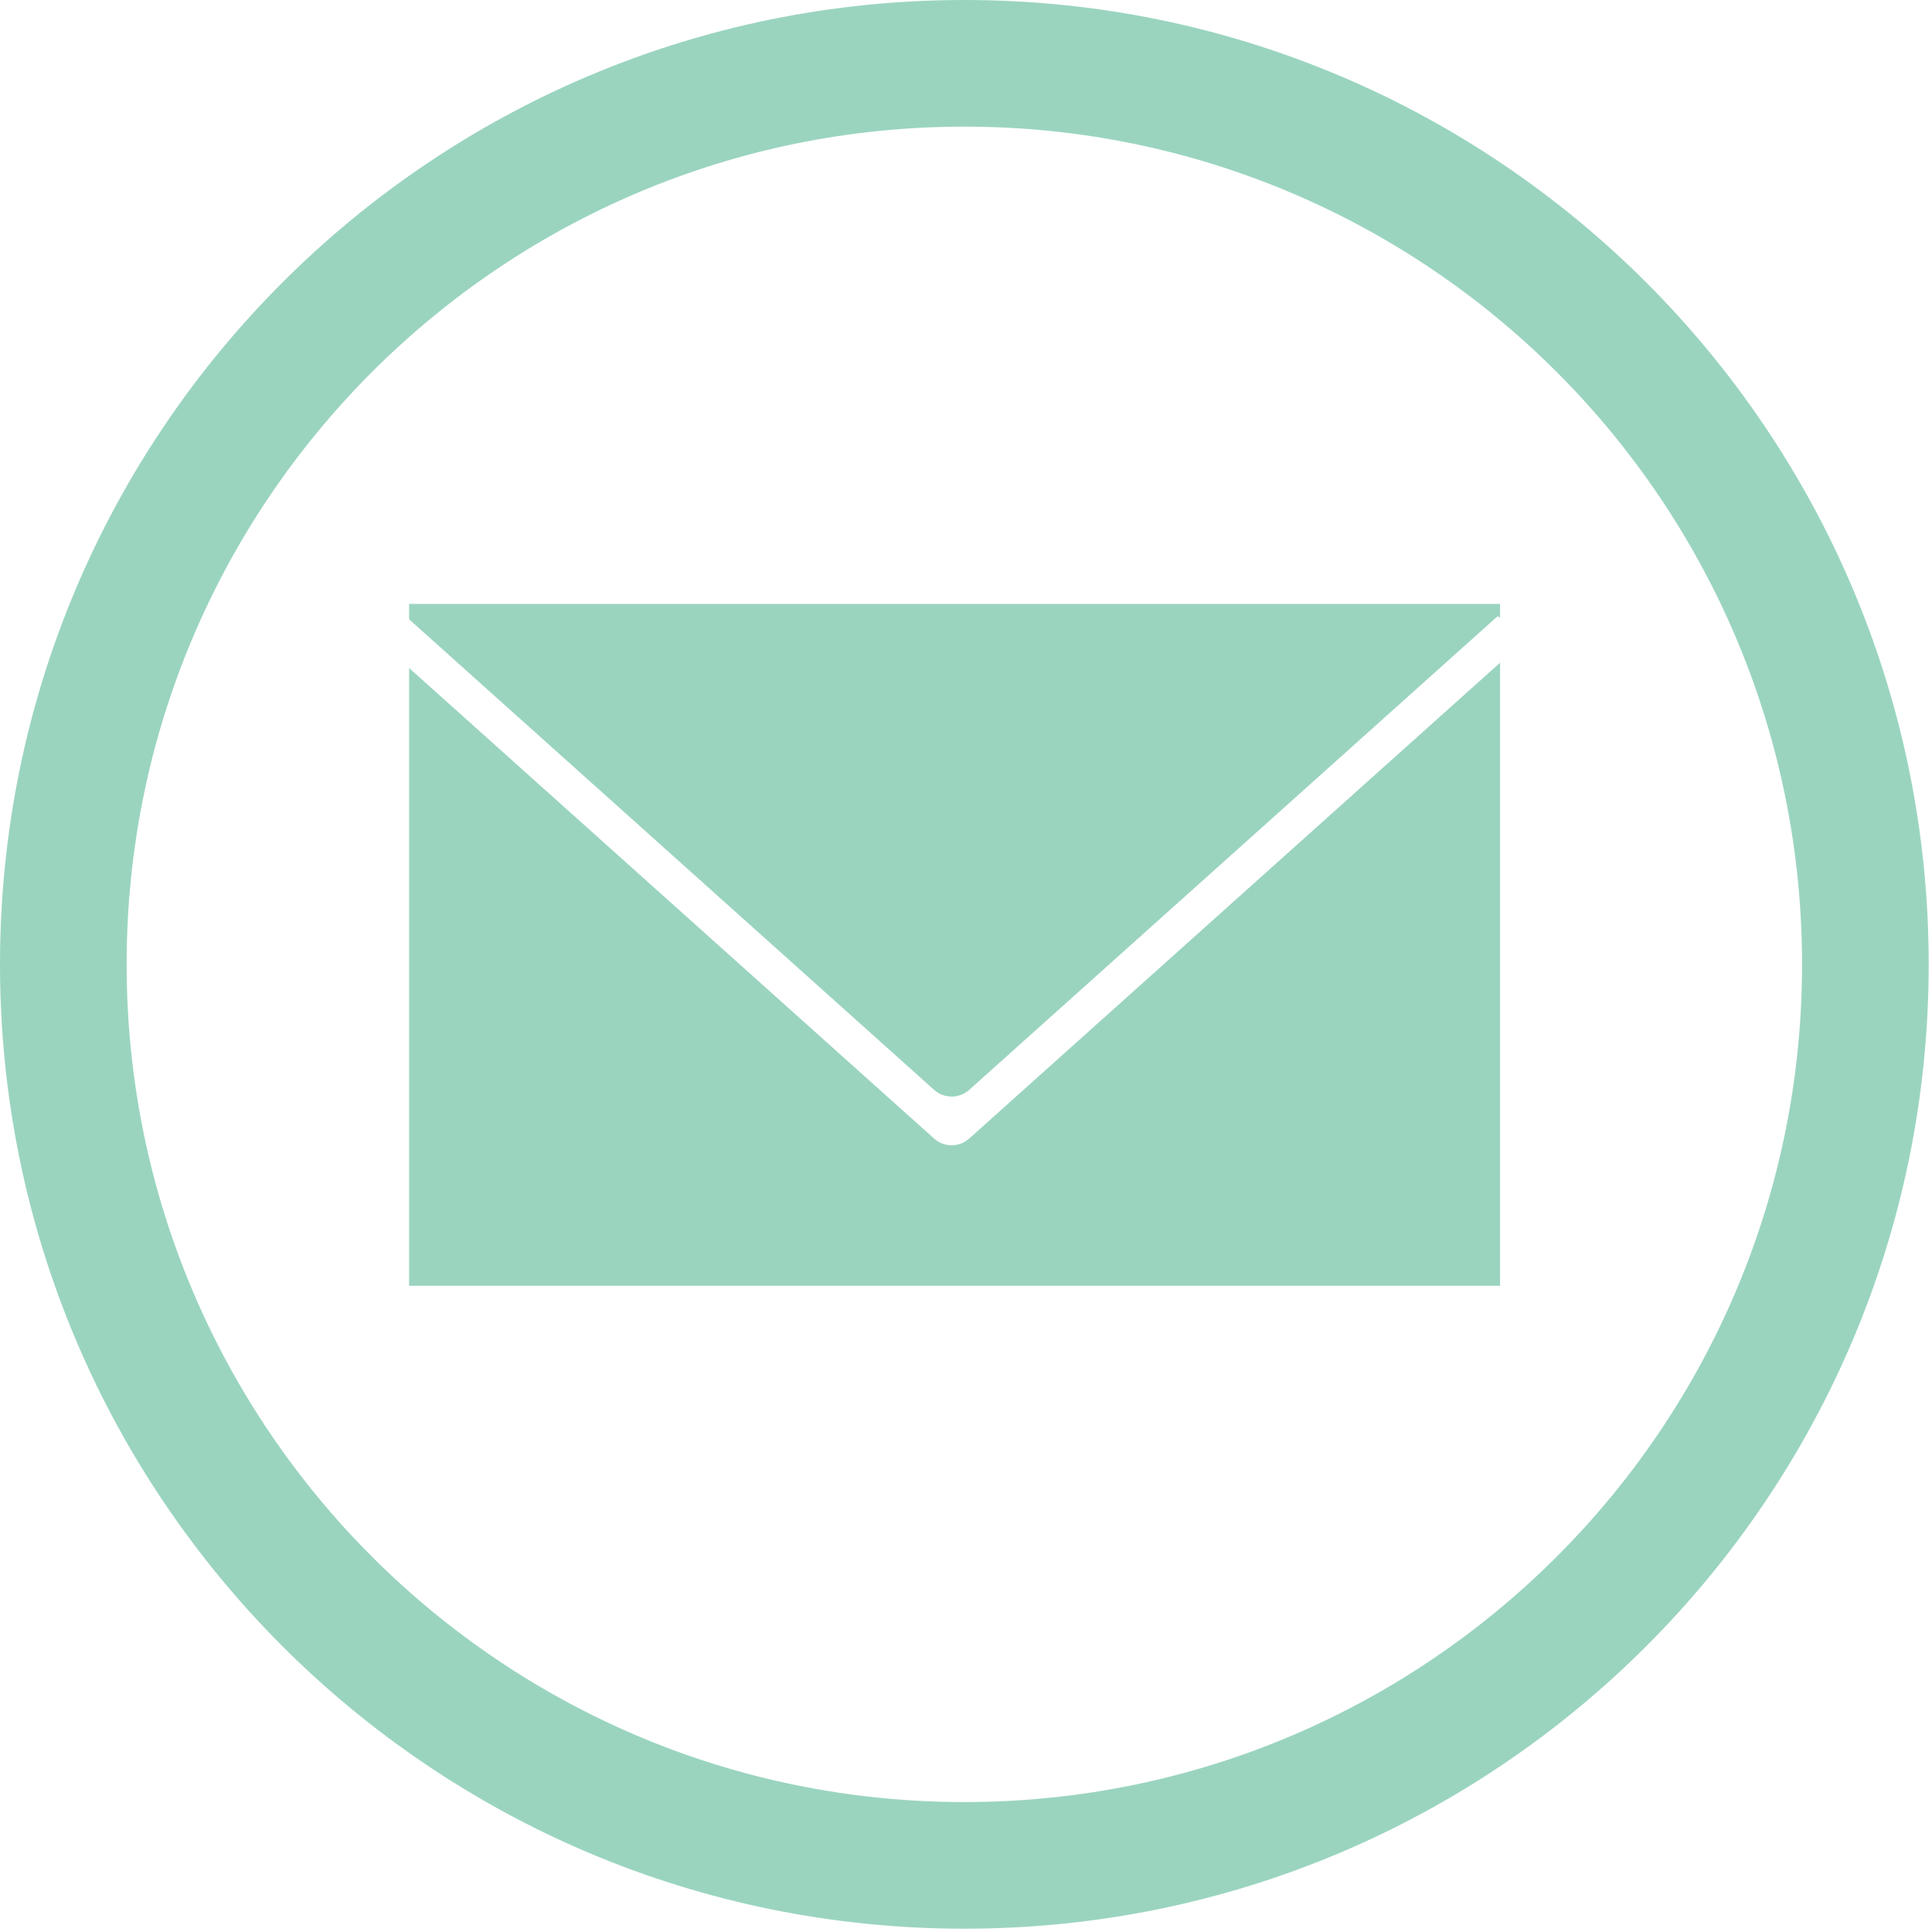
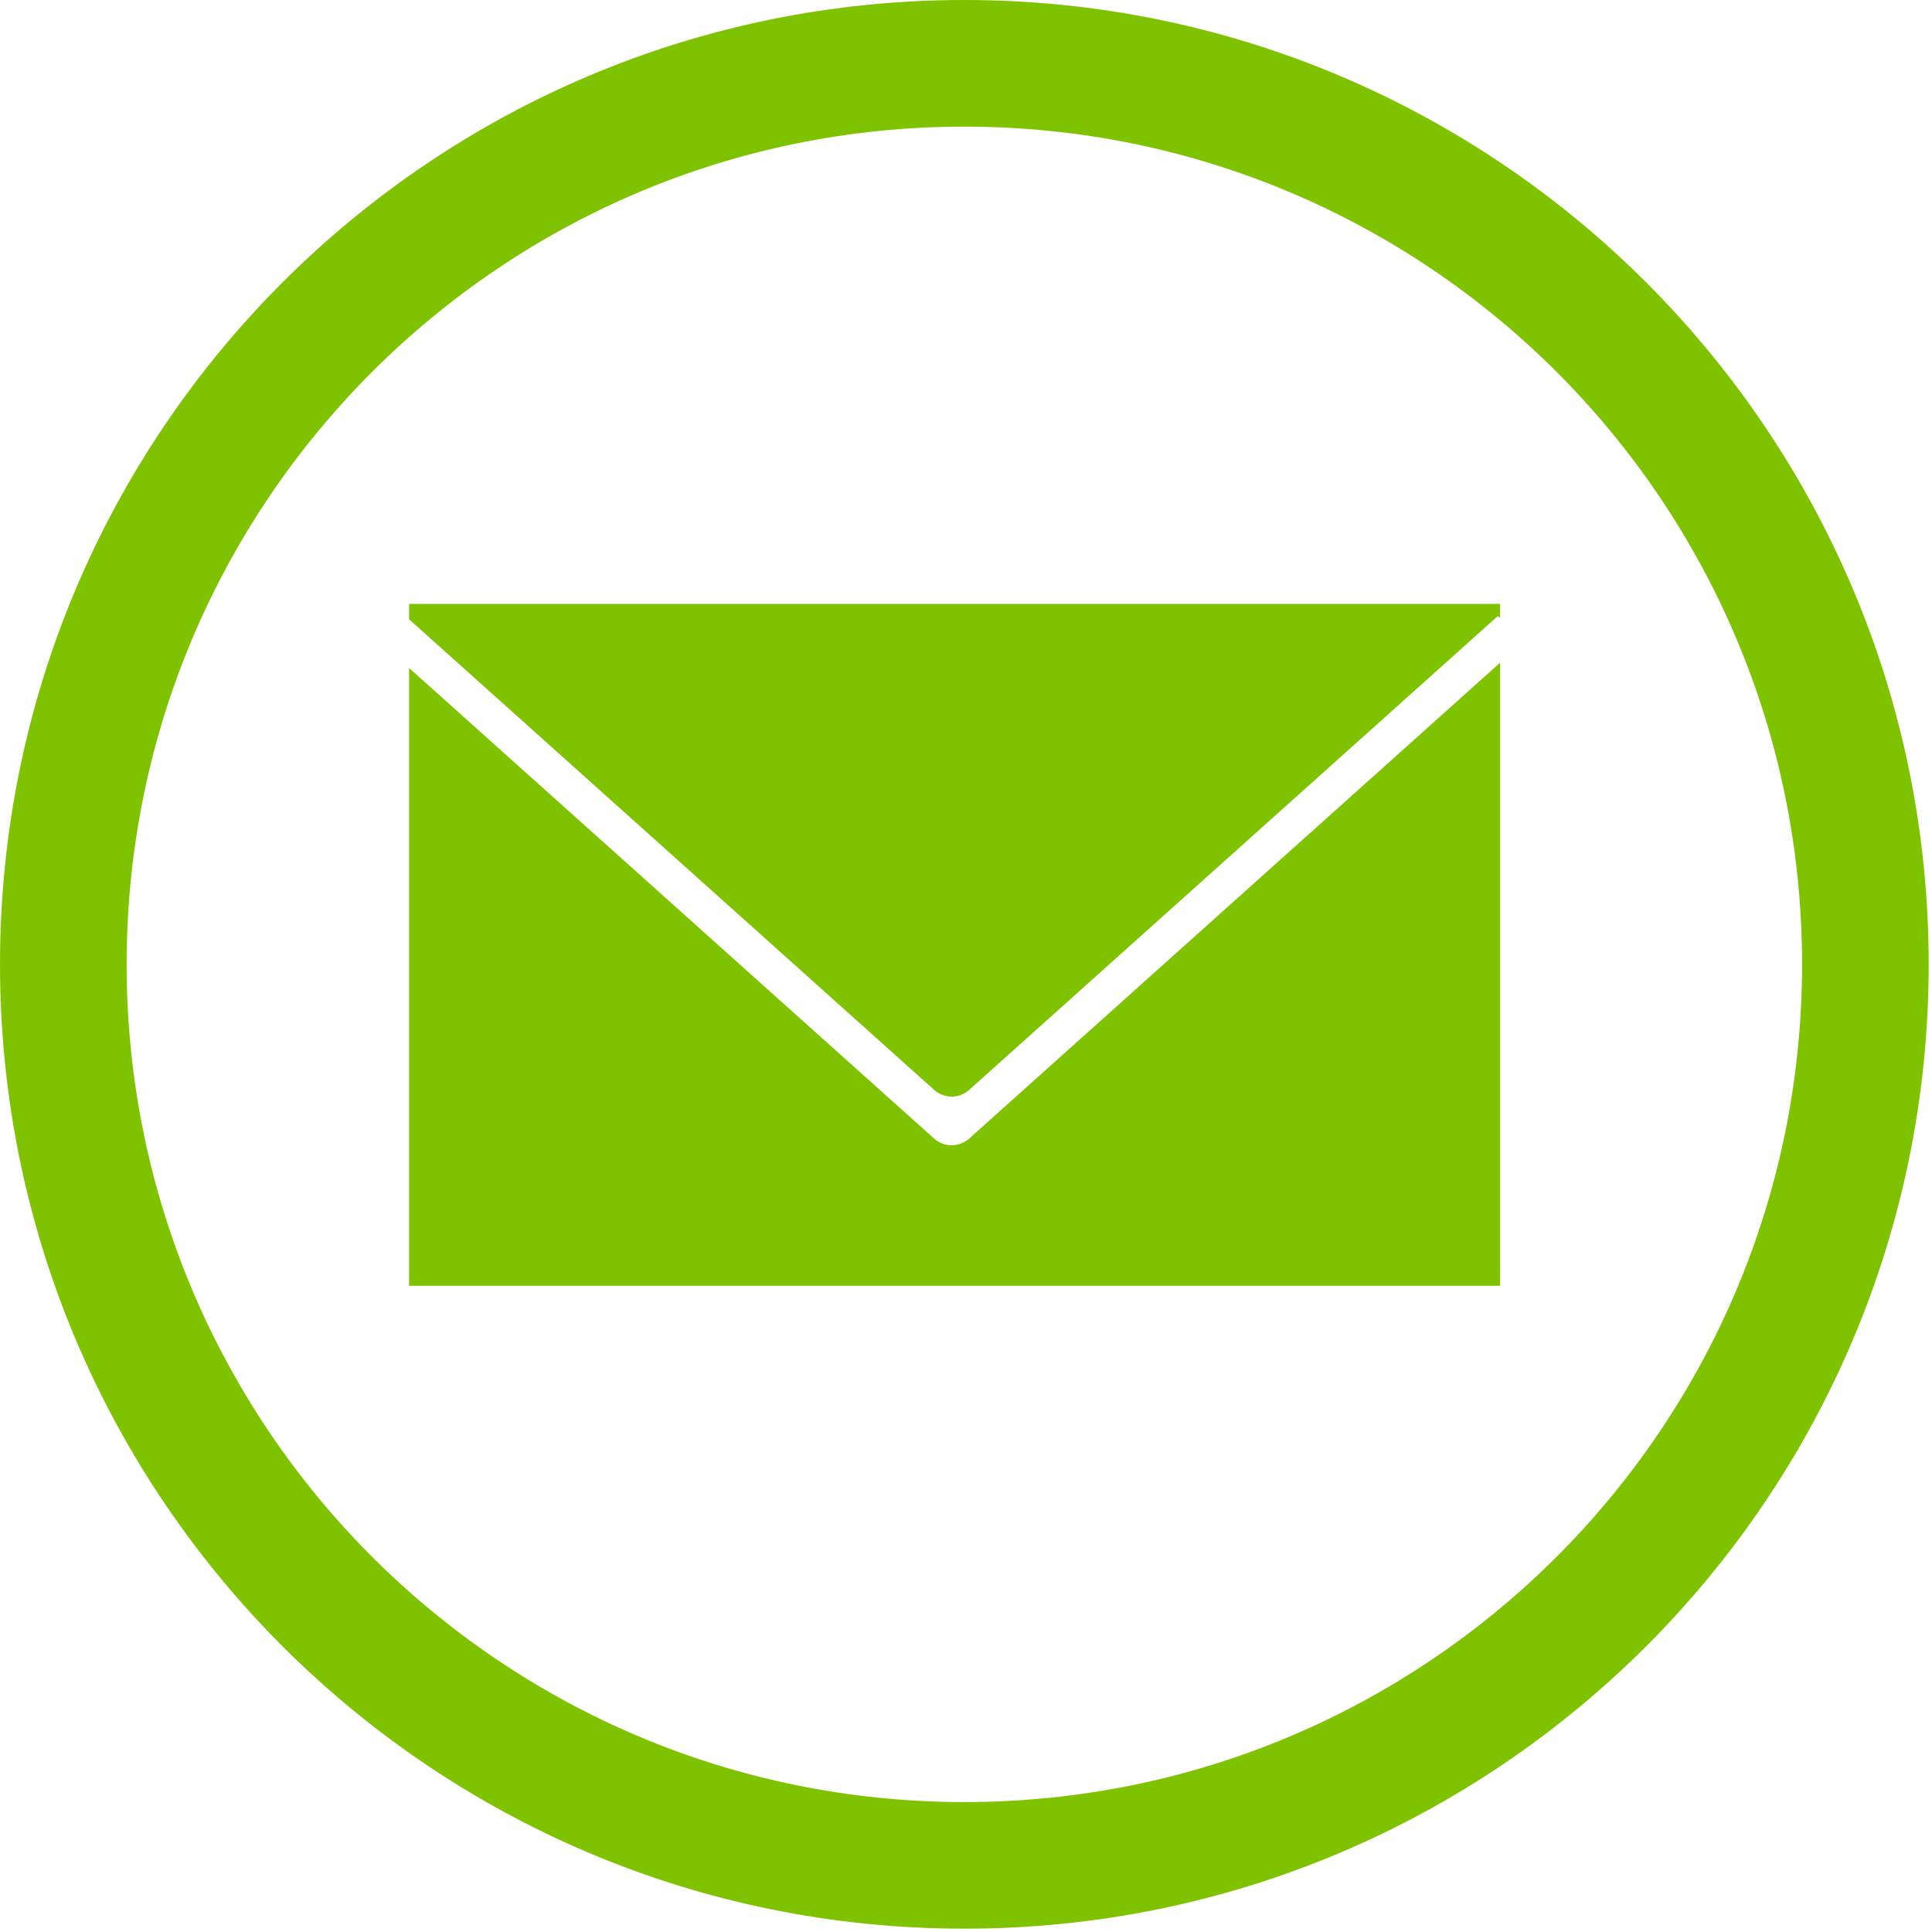
<svg xmlns="http://www.w3.org/2000/svg" width="147" height="147" viewBox="0 0 147 147" fill="none">
-   <path fill-rule="evenodd" clip-rule="evenodd" d="M73.374 146.748C113.897 146.748 146.748 113.897 146.748 73.374C146.748 32.851 113.897 0 73.374 0C32.851 0 0 32.851 0 73.374C0 113.897 32.851 146.748 73.374 146.748ZM73.374 137.113C108.576 137.113 137.113 108.576 137.113 73.374C137.113 38.172 108.576 9.635 73.374 9.635C38.172 9.635 9.635 38.172 9.635 73.374C9.635 108.576 38.172 137.113 73.374 137.113Z" fill="#9AD4BF" />
-   <path fill-rule="evenodd" clip-rule="evenodd" d="M114.137 45.951H31.128V47.121L71.073 82.924C71.833 83.605 72.983 83.605 73.743 82.924L113.949 46.887C114.014 46.918 114.077 46.953 114.137 46.991V45.951ZM114.137 50.424L73.743 86.63C72.983 87.311 71.833 87.311 71.073 86.63L31.128 50.827V97.832H114.137V50.424Z" fill="#9AD4BF" />
+   <path fill-rule="evenodd" clip-rule="evenodd" d="M73.374 146.748C113.897 146.748 146.748 113.897 146.748 73.374C146.748 32.851 113.897 0 73.374 0C32.851 0 0 32.851 0 73.374C0 113.897 32.851 146.748 73.374 146.748ZM73.374 137.113C108.576 137.113 137.113 108.576 137.113 73.374C137.113 38.172 108.576 9.635 73.374 9.635C38.172 9.635 9.635 38.172 9.635 73.374C9.635 108.576 38.172 137.113 73.374 137.113Z" fill="#7fc300" />
+   <path fill-rule="evenodd" clip-rule="evenodd" d="M114.137 45.951H31.128V47.121L71.073 82.924C71.833 83.605 72.983 83.605 73.743 82.924L113.949 46.887C114.014 46.918 114.077 46.953 114.137 46.991V45.951ZM114.137 50.424L73.743 86.63C72.983 87.311 71.833 87.311 71.073 86.63L31.128 50.827V97.832H114.137V50.424Z" fill="#7fc300" />
</svg>
